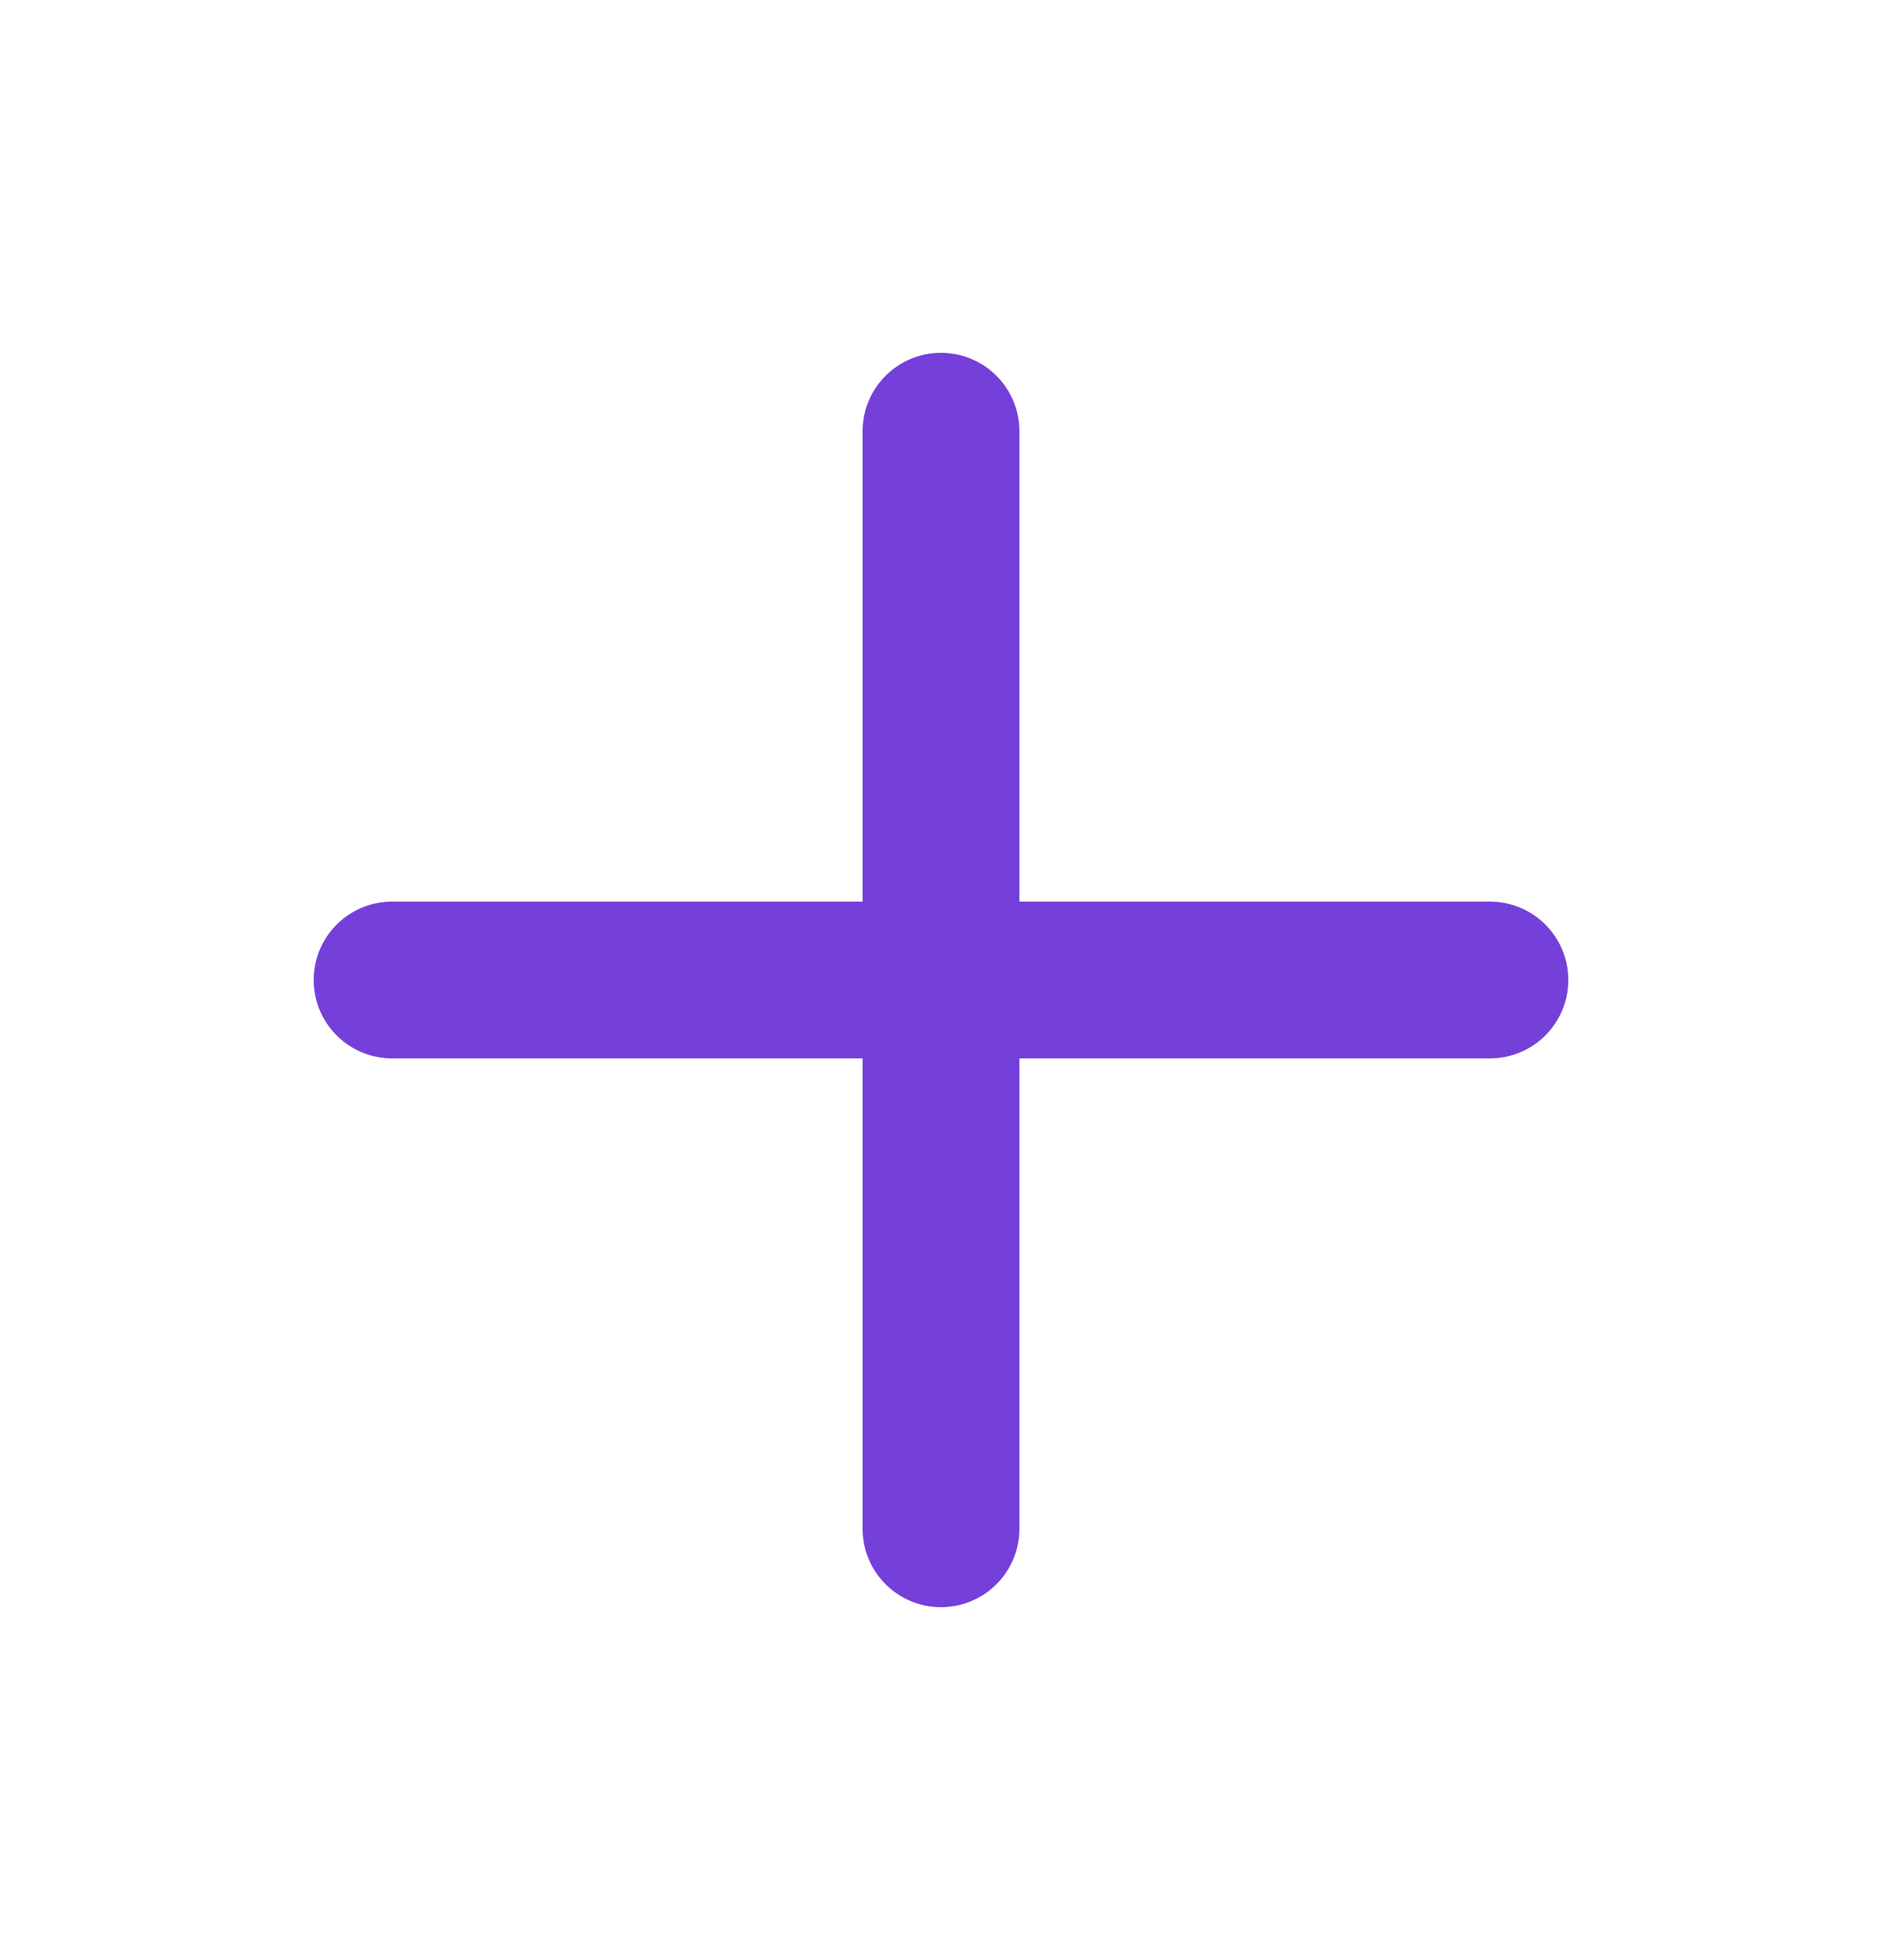
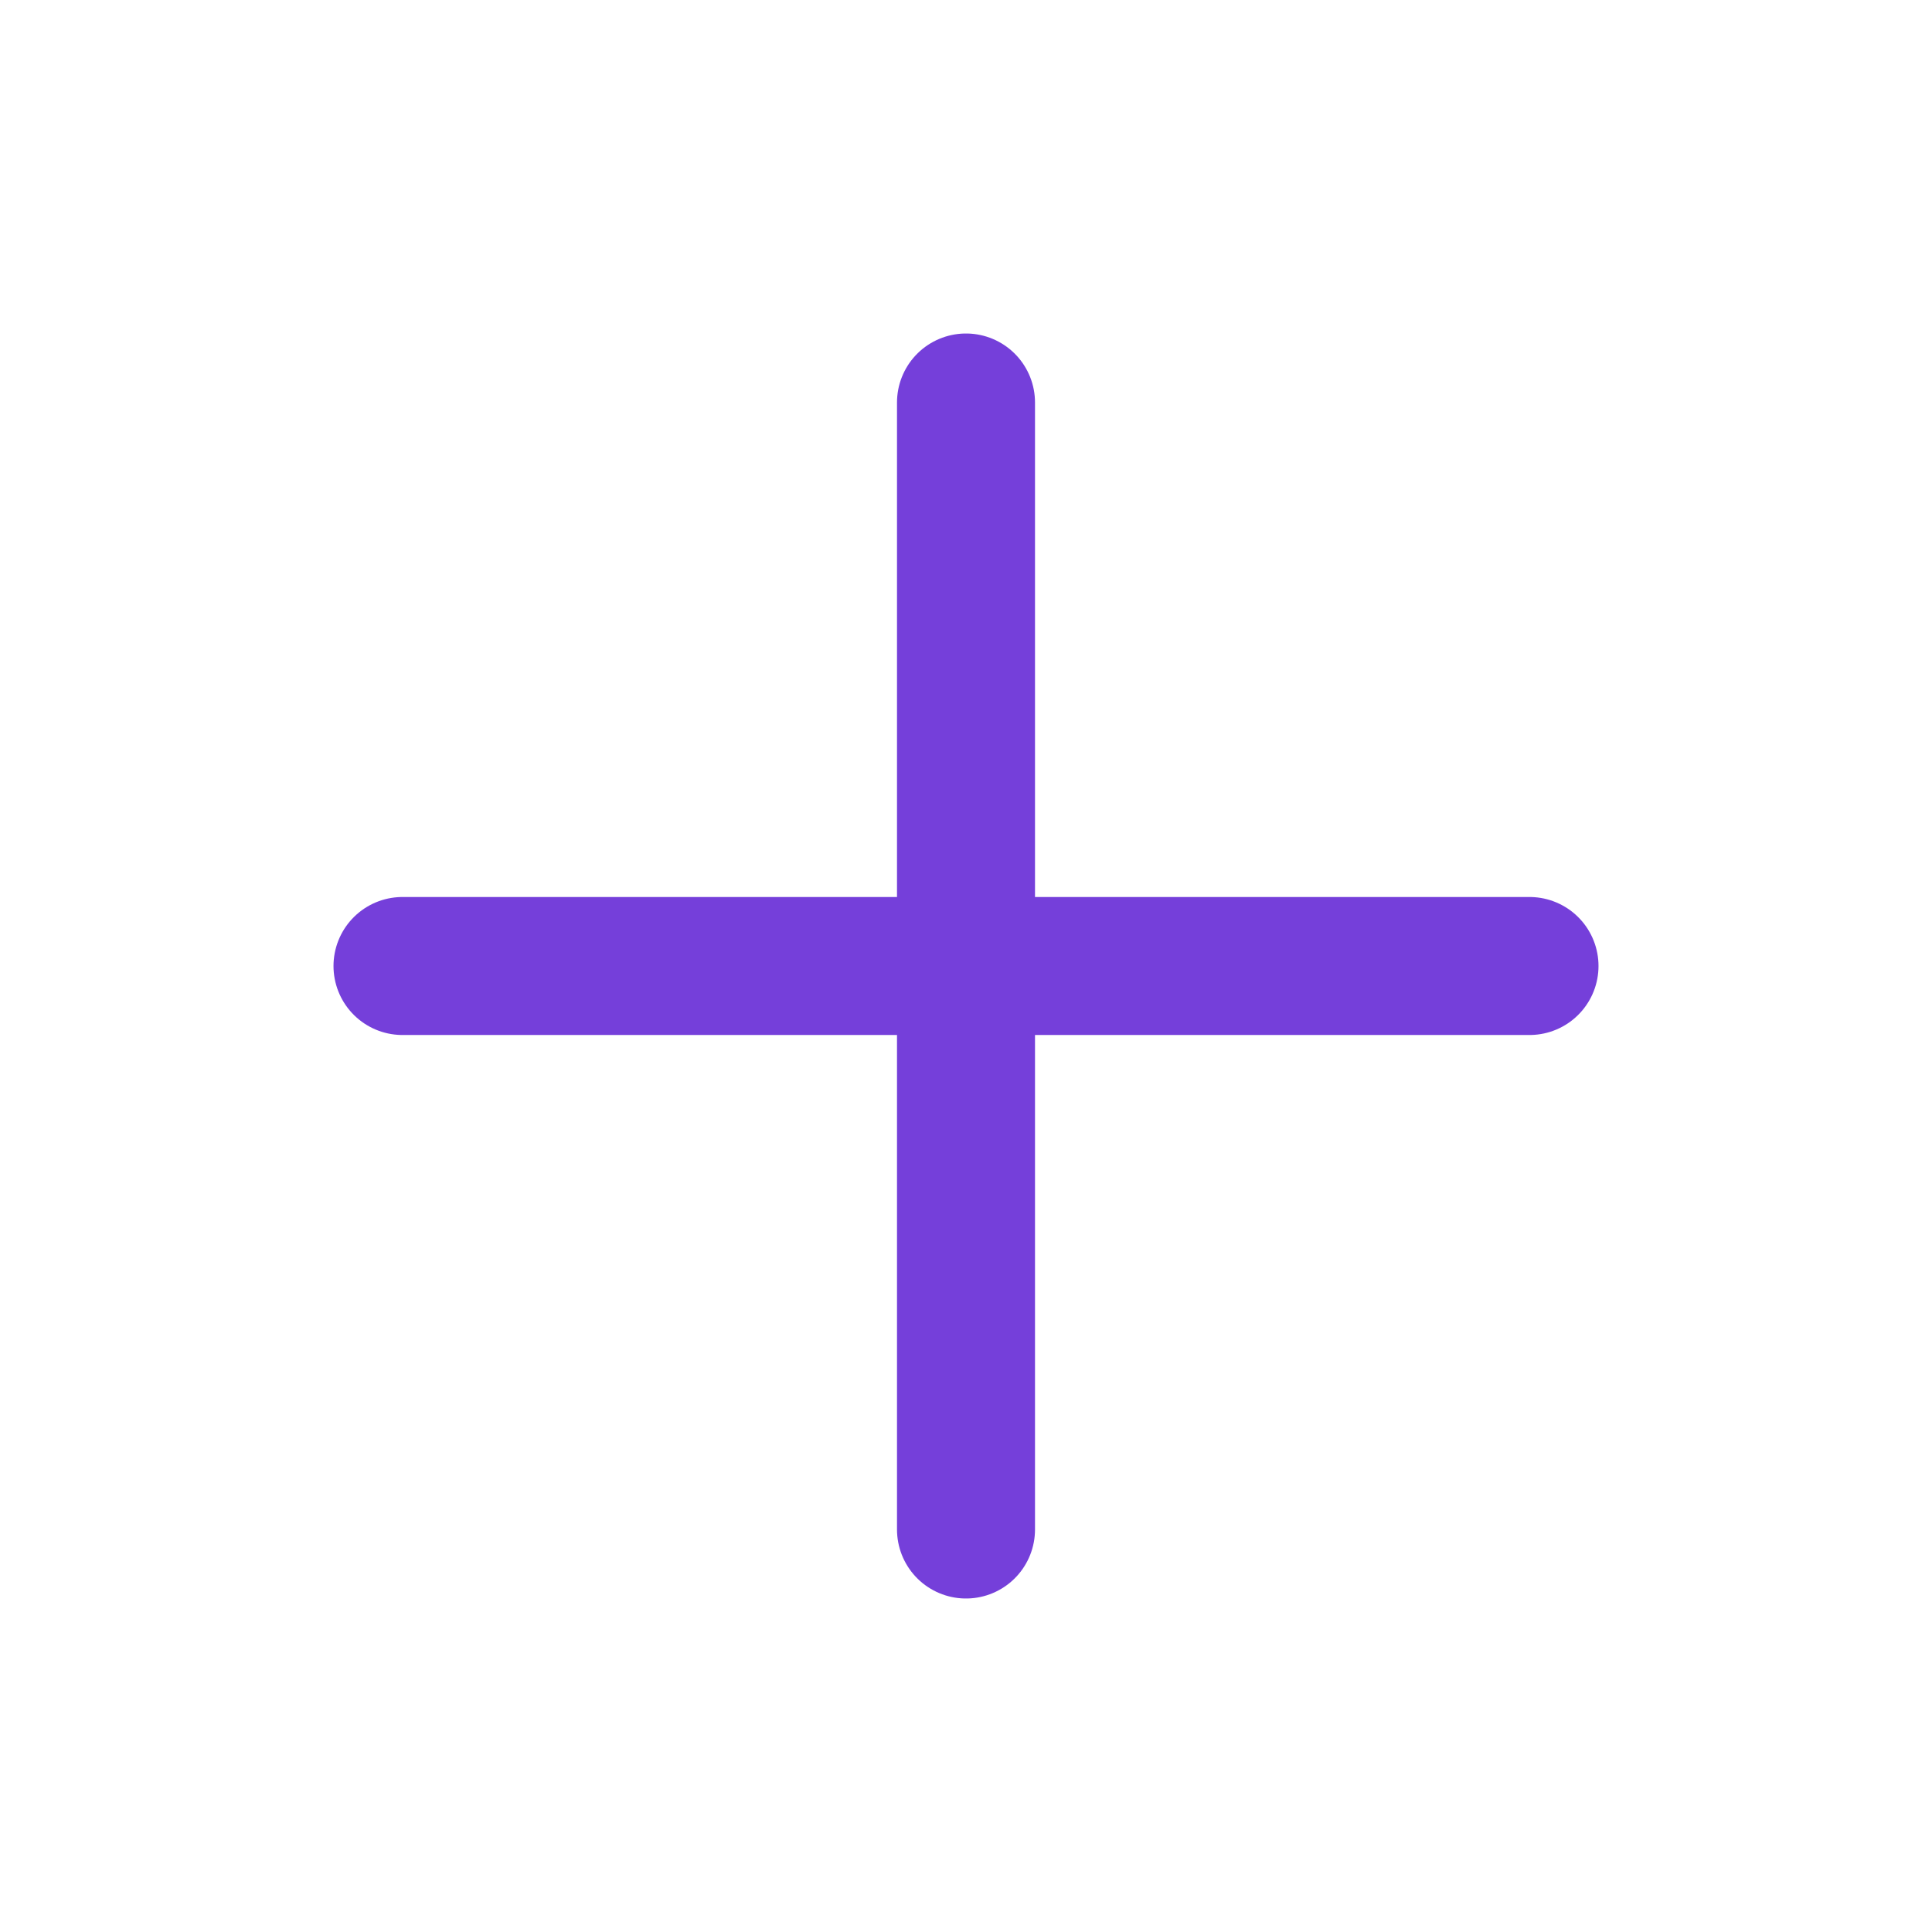
- <svg xmlns="http://www.w3.org/2000/svg" width="24" height="25" viewBox="0 0 24 25" fill="none">
-   <path d="M5 12.5H19" stroke="#753FDA" stroke-width="2" stroke-linecap="round" stroke-linejoin="round" />
-   <path d="M12 5.5V19.5" stroke="#753FDA" stroke-width="2" stroke-linecap="round" stroke-linejoin="round" />
+ <svg xmlns="http://www.w3.org/2000/svg" width="21" height="21" viewBox="0 0 21 21" fill="none">
+   <path d="M4.375 10.5H16.625" stroke="#753FDA" stroke-width="1.5" stroke-linecap="round" stroke-linejoin="round" />
+   <path d="M10.5 4.375V16.625" stroke="#753FDA" stroke-width="1.5" stroke-linecap="round" stroke-linejoin="round" />
</svg>
